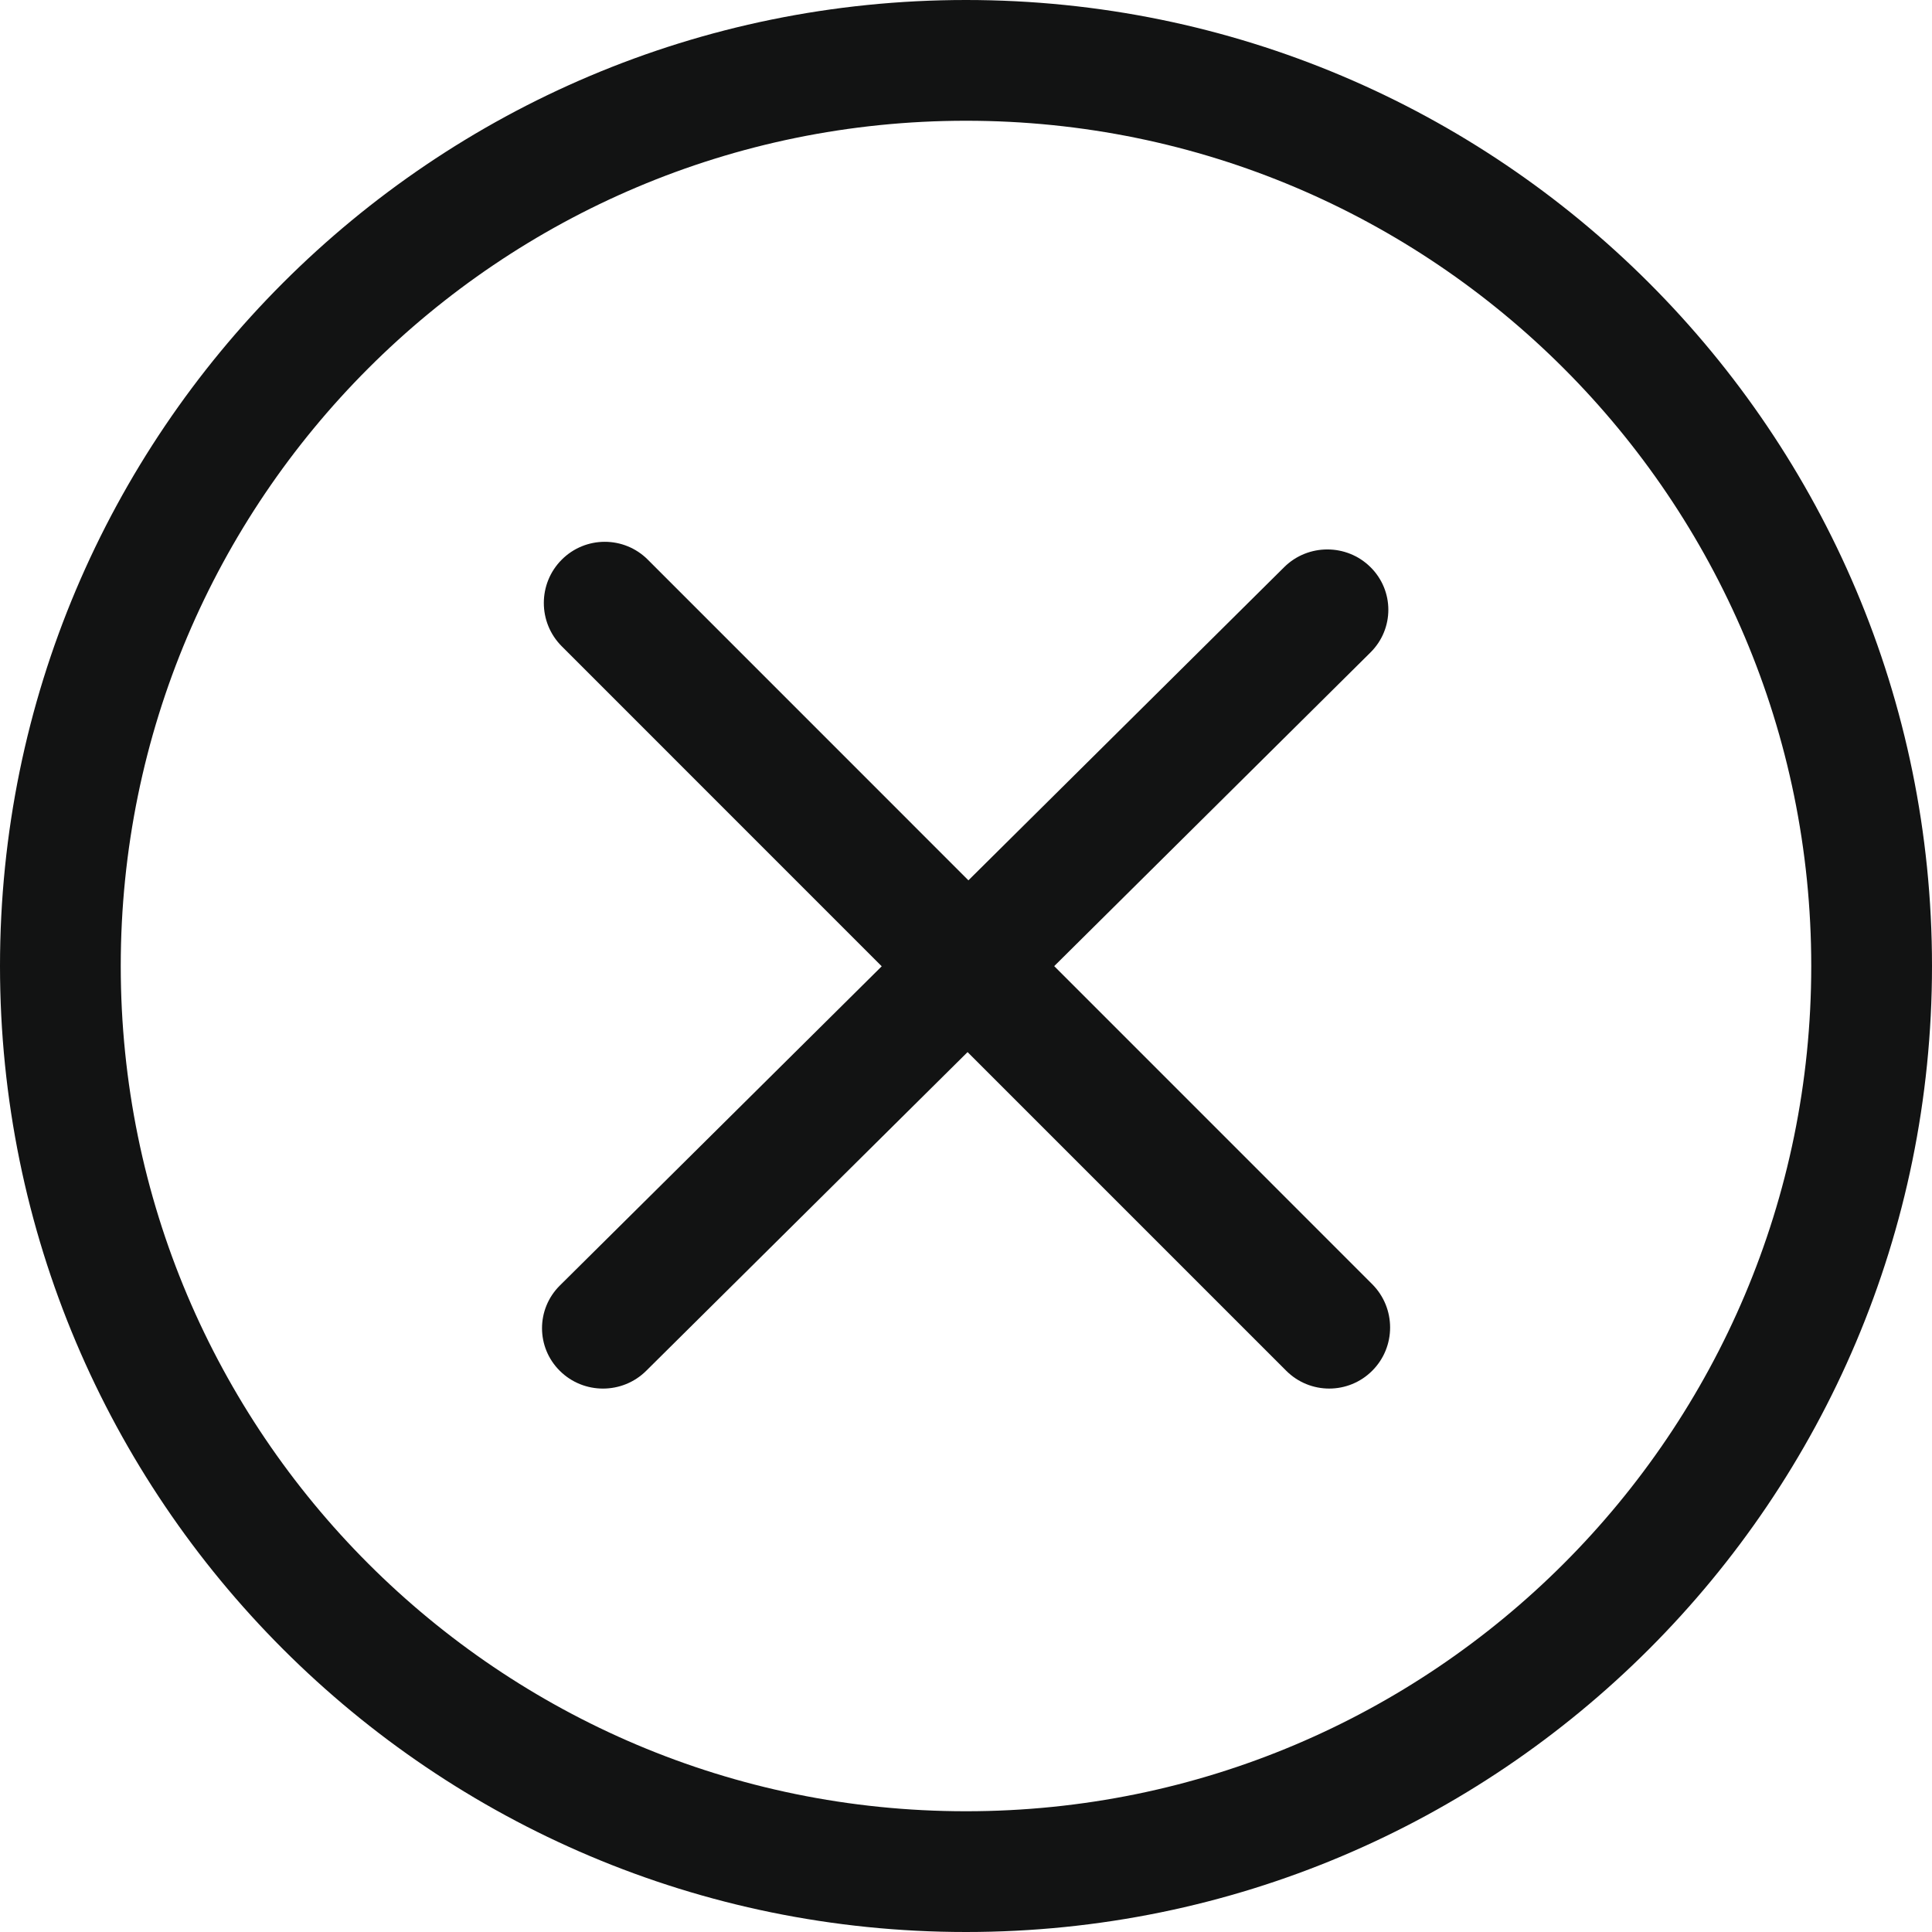
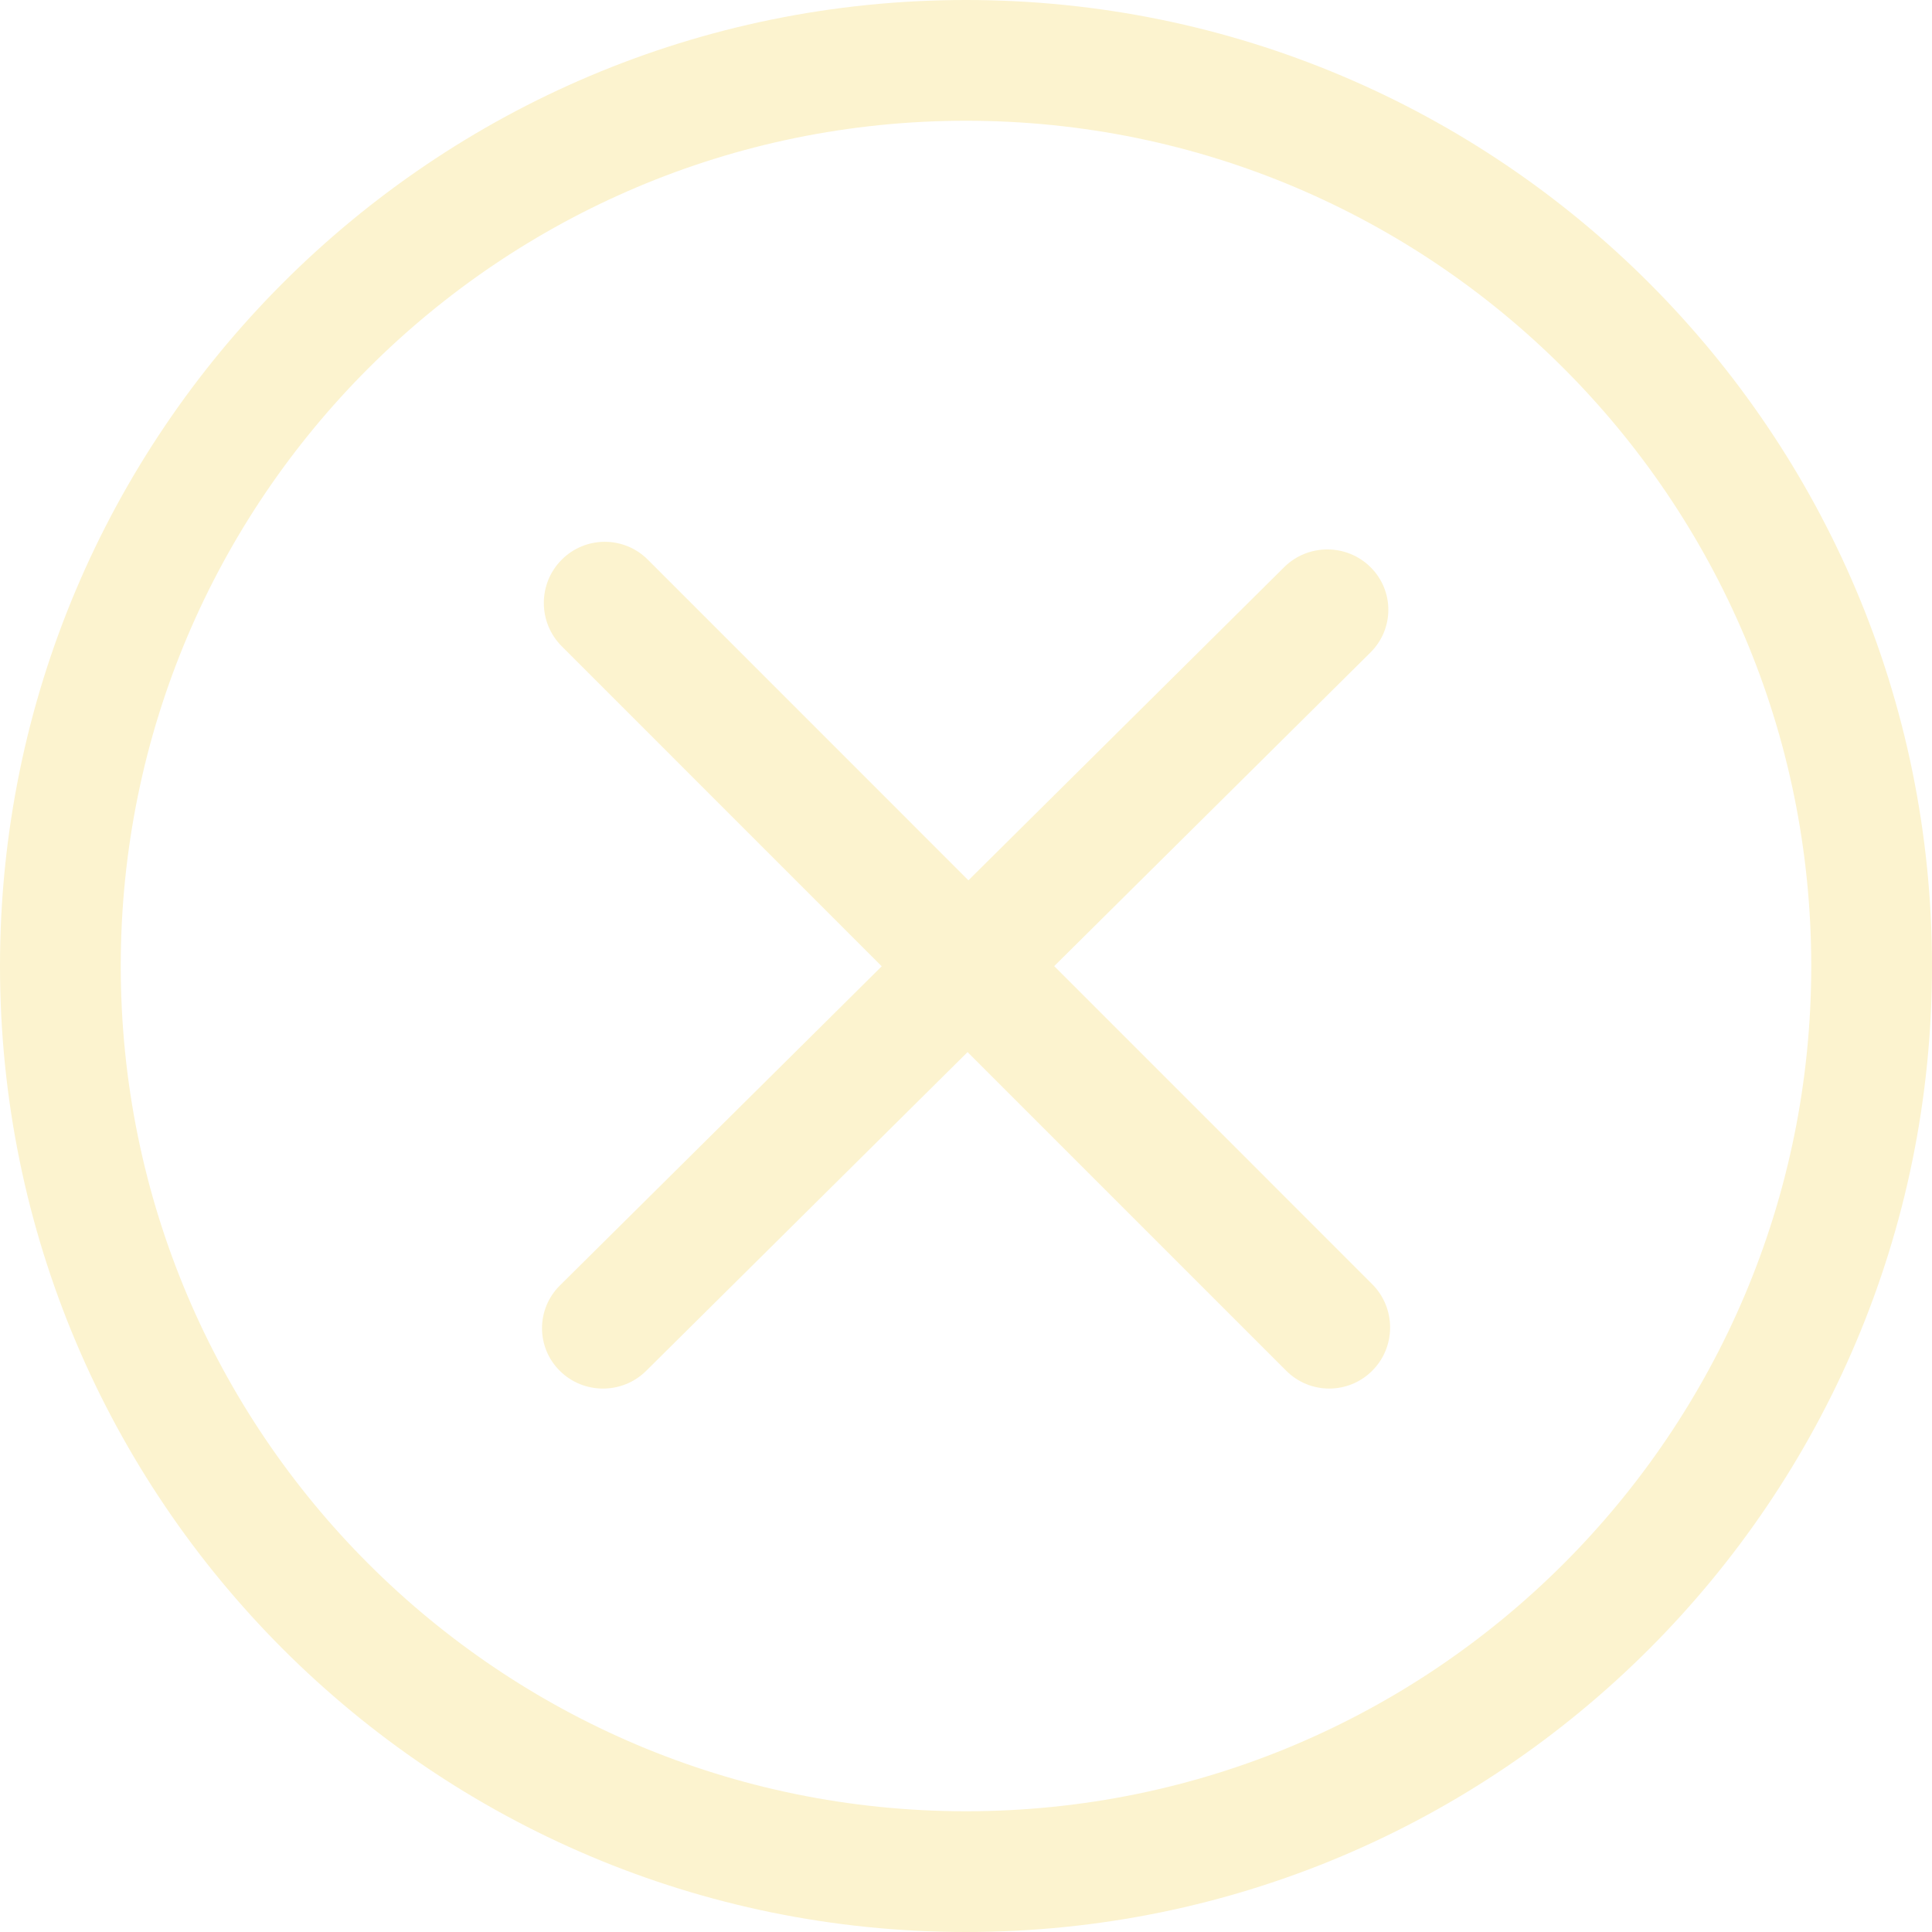
<svg xmlns="http://www.w3.org/2000/svg" enable-background="new 0 0 32 32" height="32px" id="Слой_1" version="1.1" viewBox="0 0 32 32" width="32px" xml:space="preserve">
  <g id="Cancel">
-     <path clip-rule="evenodd" d="M16,0C7.163,0,0,7.163,0,16c0,8.836,7.163,16,16,16   c8.836,0,16-7.163,16-16C32,7.163,24.836,0,16,0z M16,30C8.268,30,2,23.732,2,16C2,8.268,8.268,2,16,2s14,6.268,14,14   C30,23.732,23.732,30,16,30z" fill="#121313" fill-rule="evenodd" />
-     <path clip-rule="evenodd" d="M22.729,21.271l-5.268-5.269l5.238-5.195   c0.395-0.391,0.395-1.024,0-1.414c-0.394-0.39-1.034-0.39-1.428,0l-5.231,5.188l-5.309-5.31c-0.394-0.396-1.034-0.396-1.428,0   c-0.394,0.395-0.394,1.037,0,1.432l5.301,5.302l-5.331,5.287c-0.394,0.391-0.394,1.024,0,1.414c0.394,0.391,1.034,0.391,1.429,0   l5.324-5.28l5.276,5.276c0.394,0.396,1.034,0.396,1.428,0C23.123,22.308,23.123,21.667,22.729,21.271z" fill="#121313" fill-rule="evenodd" />
+     <path clip-rule="evenodd" d="M16,0C7.163,0,0,7.163,0,16c0,8.836,7.163,16,16,16   c8.836,0,16-7.163,16-16C32,7.163,24.836,0,16,0z M16,30C8.268,30,2,23.732,2,16C2,8.268,8.268,2,16,2s14,6.268,14,14   C30,23.732,23.732,30,16,30z" fill="#FCF3CF" fill-rule="evenodd" />
+     <path clip-rule="evenodd" d="M22.729,21.271l-5.268-5.269l5.238-5.195   c0.395-0.391,0.395-1.024,0-1.414c-0.394-0.39-1.034-0.39-1.428,0l-5.231,5.188l-5.309-5.31c-0.394-0.396-1.034-0.396-1.428,0   c-0.394,0.395-0.394,1.037,0,1.432l5.301,5.302l-5.331,5.287c-0.394,0.391-0.394,1.024,0,1.414c0.394,0.391,1.034,0.391,1.429,0   l5.324-5.28l5.276,5.276c0.394,0.396,1.034,0.396,1.428,0C23.123,22.308,23.123,21.667,22.729,21.271z" fill="#FCF3CF" fill-rule="evenodd" />
  </g>
  <g />
  <g />
  <g />
  <g />
  <g />
  <g />
</svg>
